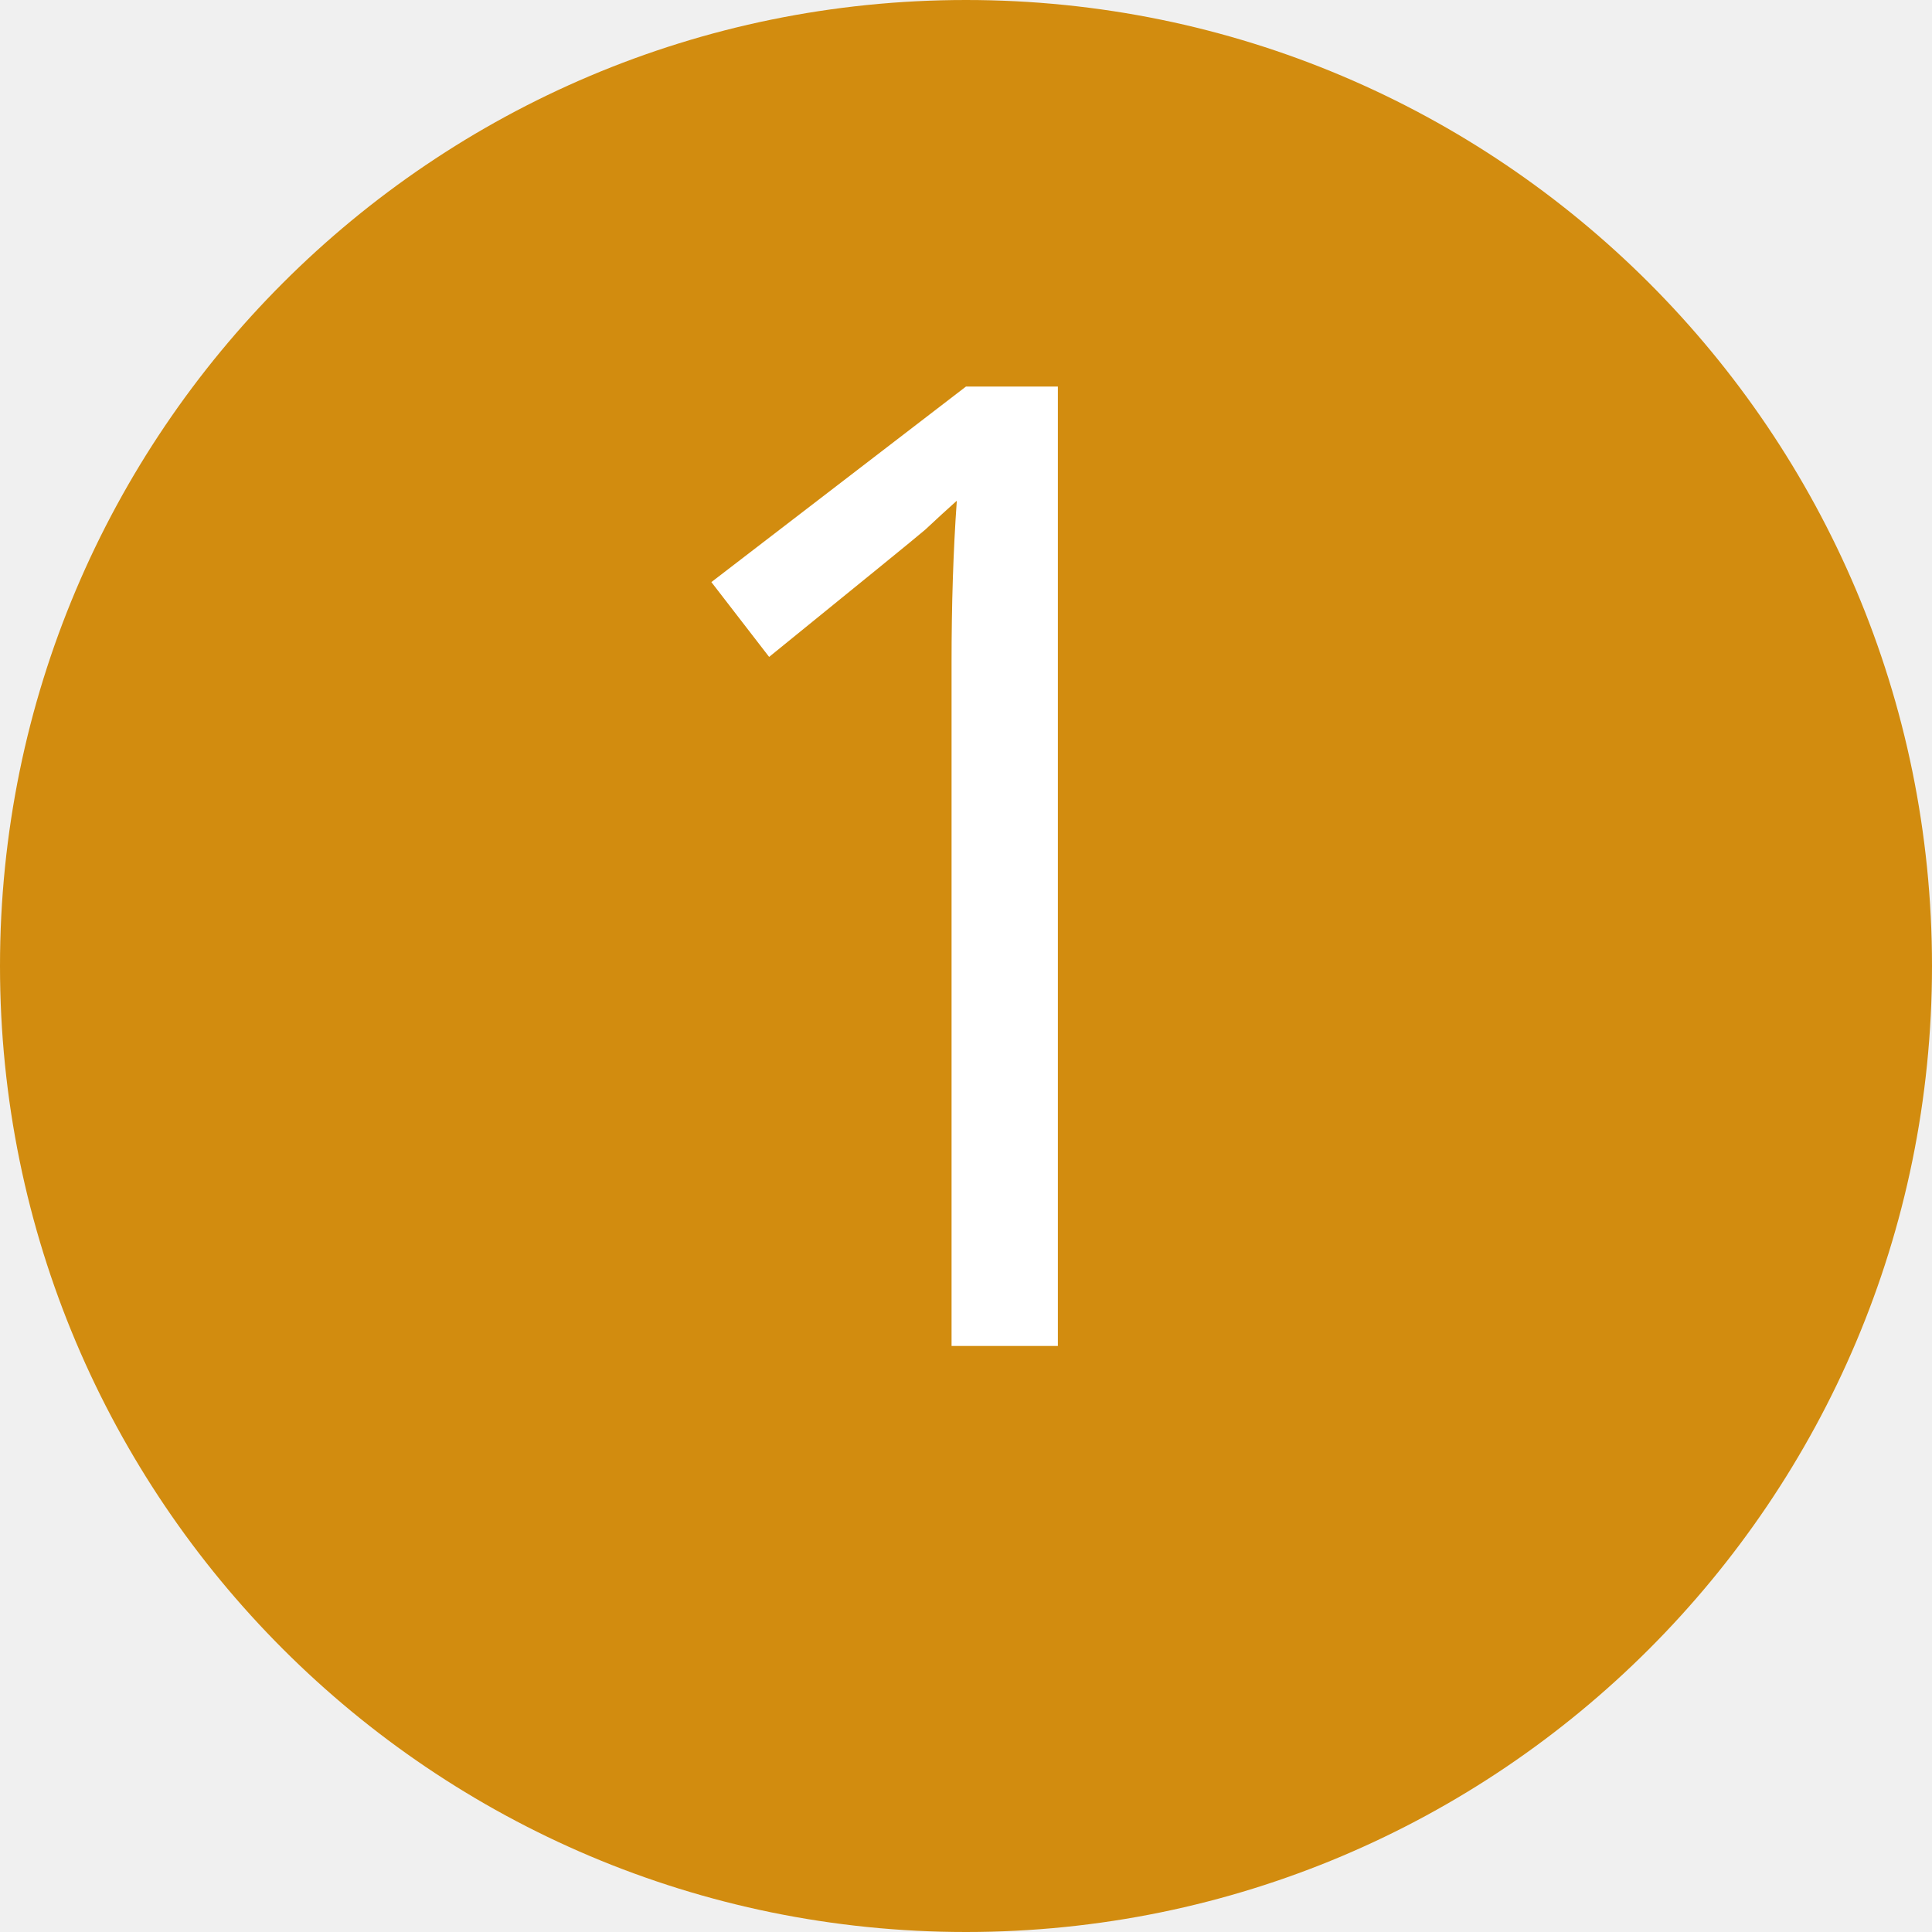
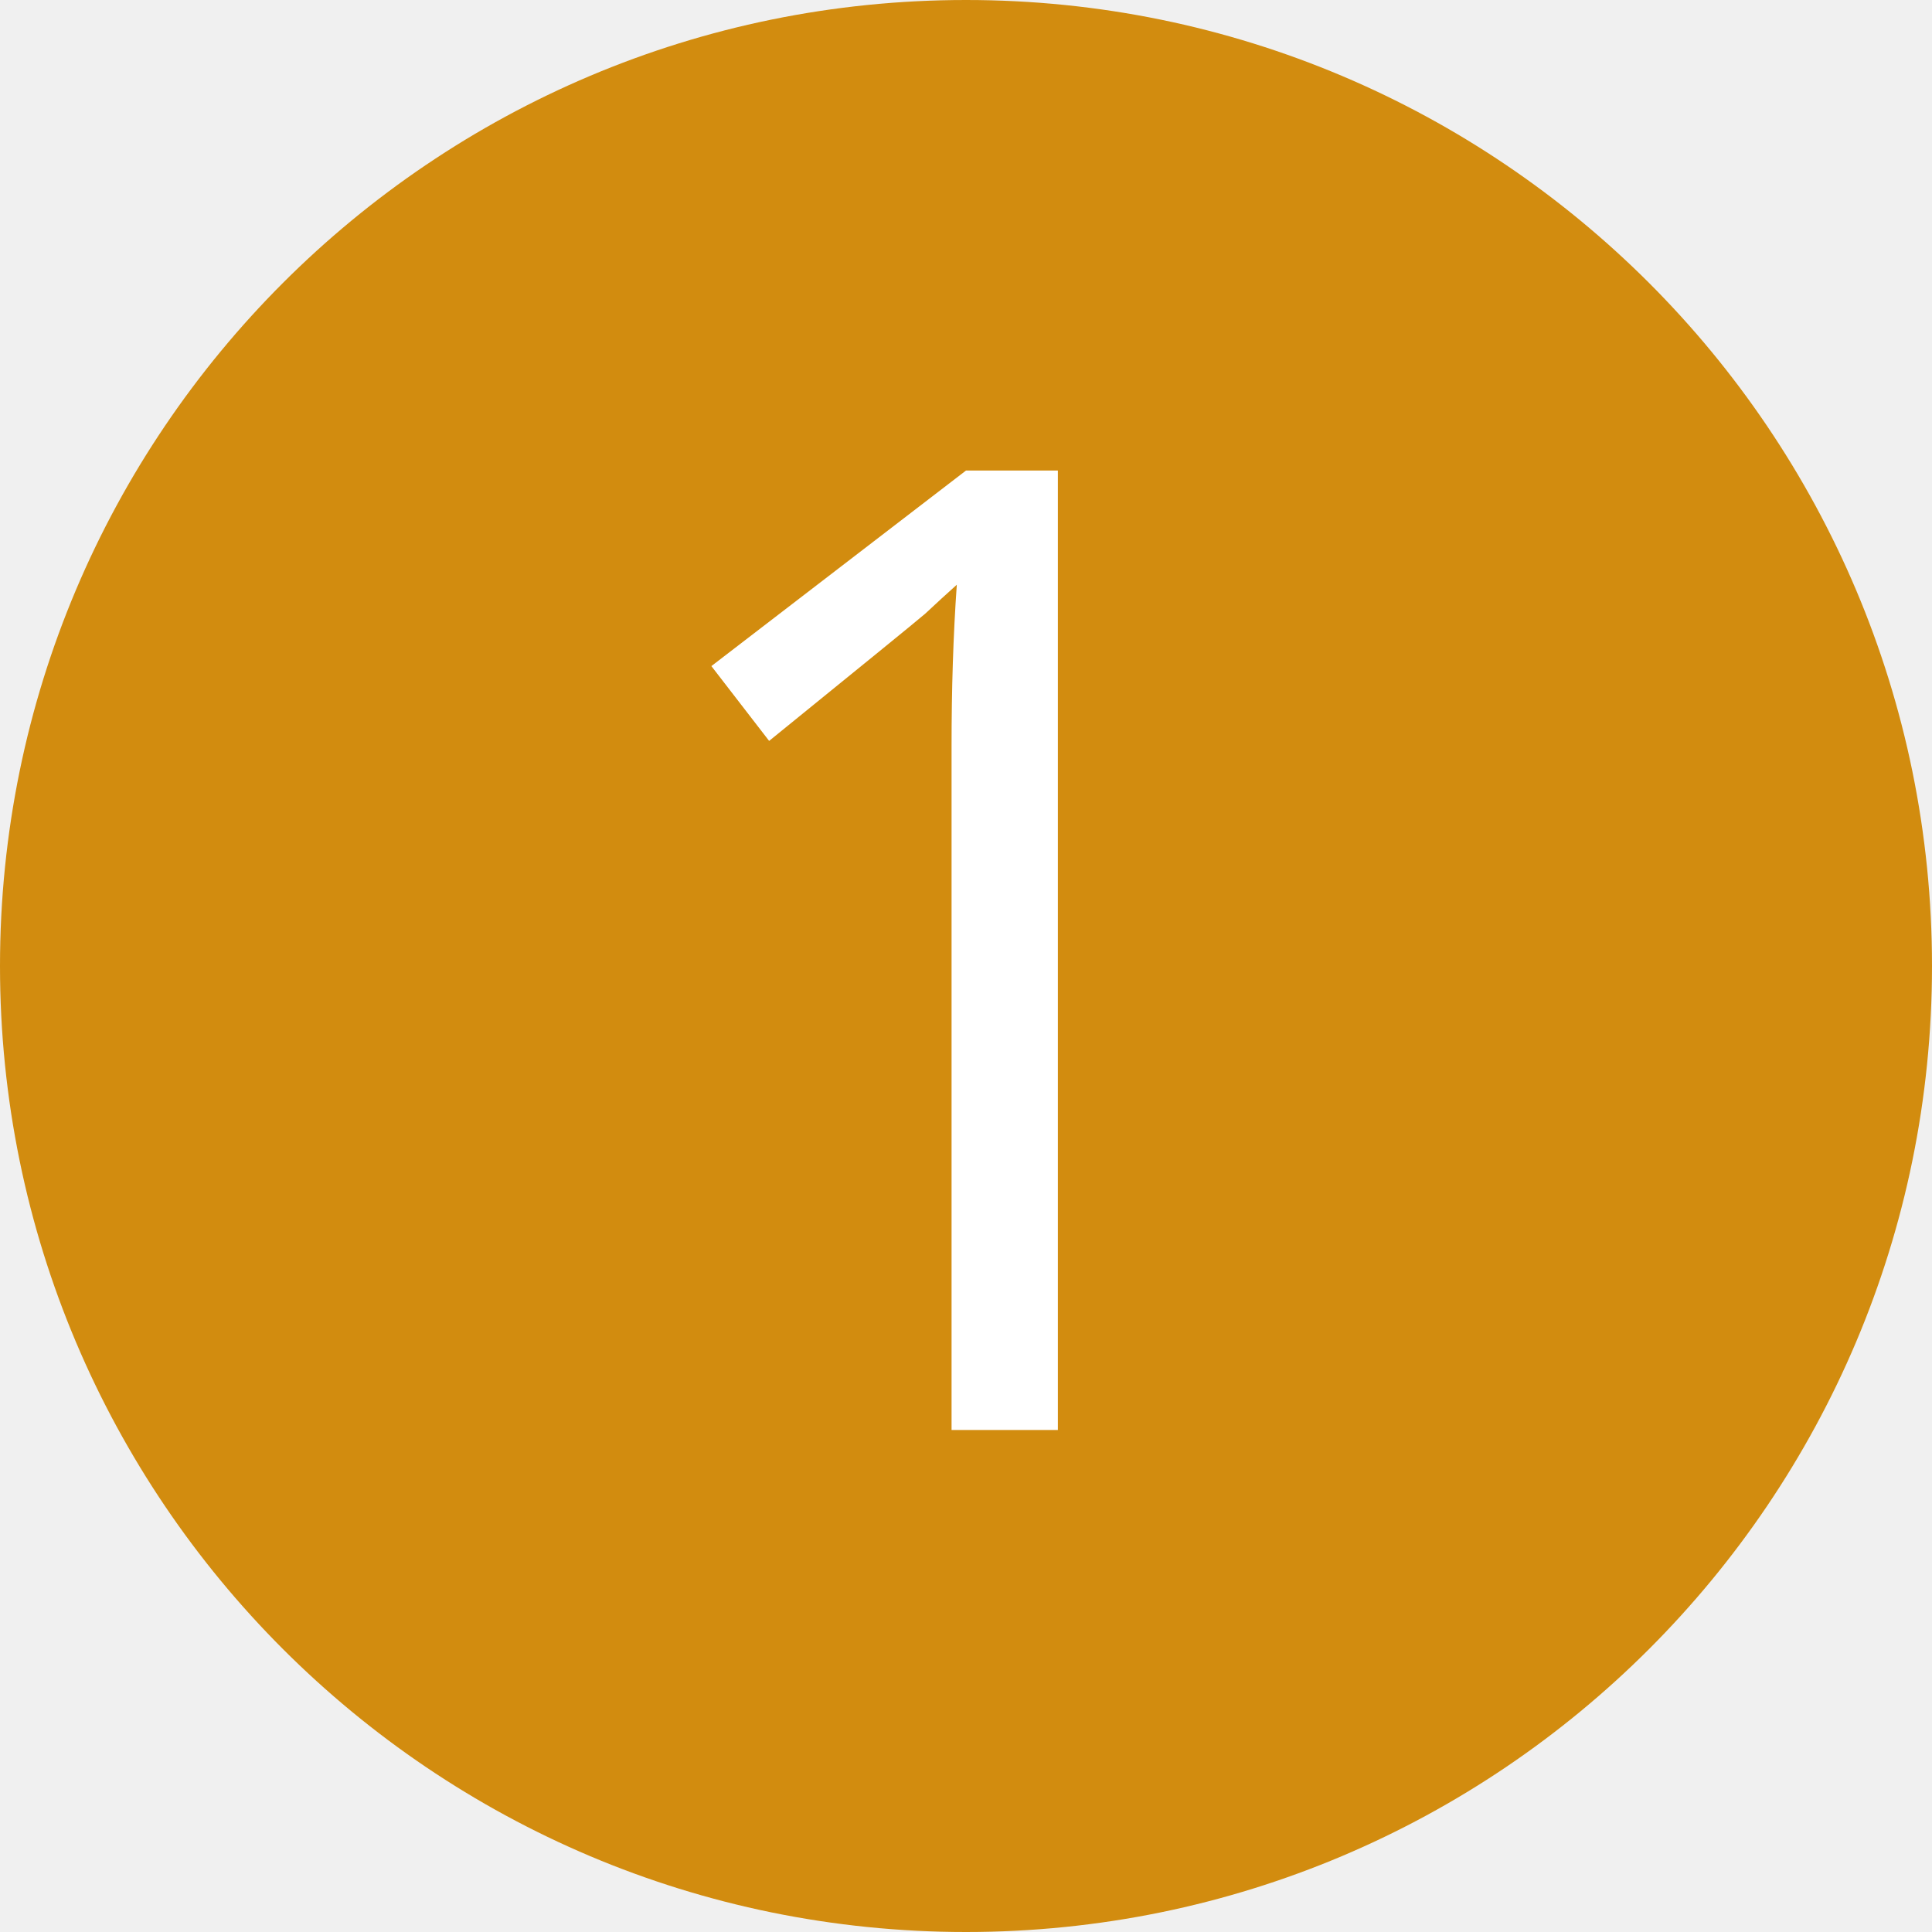
<svg xmlns="http://www.w3.org/2000/svg" width="23px" height="23px" viewBox="0 0 23 23" version="1.1">
  <g id="Desktop" stroke="none" stroke-width="1" fill="none" fill-rule="evenodd">
    <g id="Assemble-case-study-Copy" transform="translate(-788, -12477)">
-       <g id="Group-55-Copy" transform="translate(788, 12476)">
-         <circle id="Oval" fill="#D28C0F" cx="11.5" cy="12.5" r="11.5" />
+       <g id="Group-55-Copy" transform="translate(788, 12477)">
+         <circle id="Oval" fill="#D28C0F" cx="11.5" cy="11.5" r="11.5" />
        <text id="1" font-family="OpenSans-SemiBold, Open Sans" font-size="16" font-weight="500" fill="#FFFFFF">
          <tspan x="7" y="17.024">1</tspan>
        </text>
      </g>
    </g>
  </g>
</svg>
